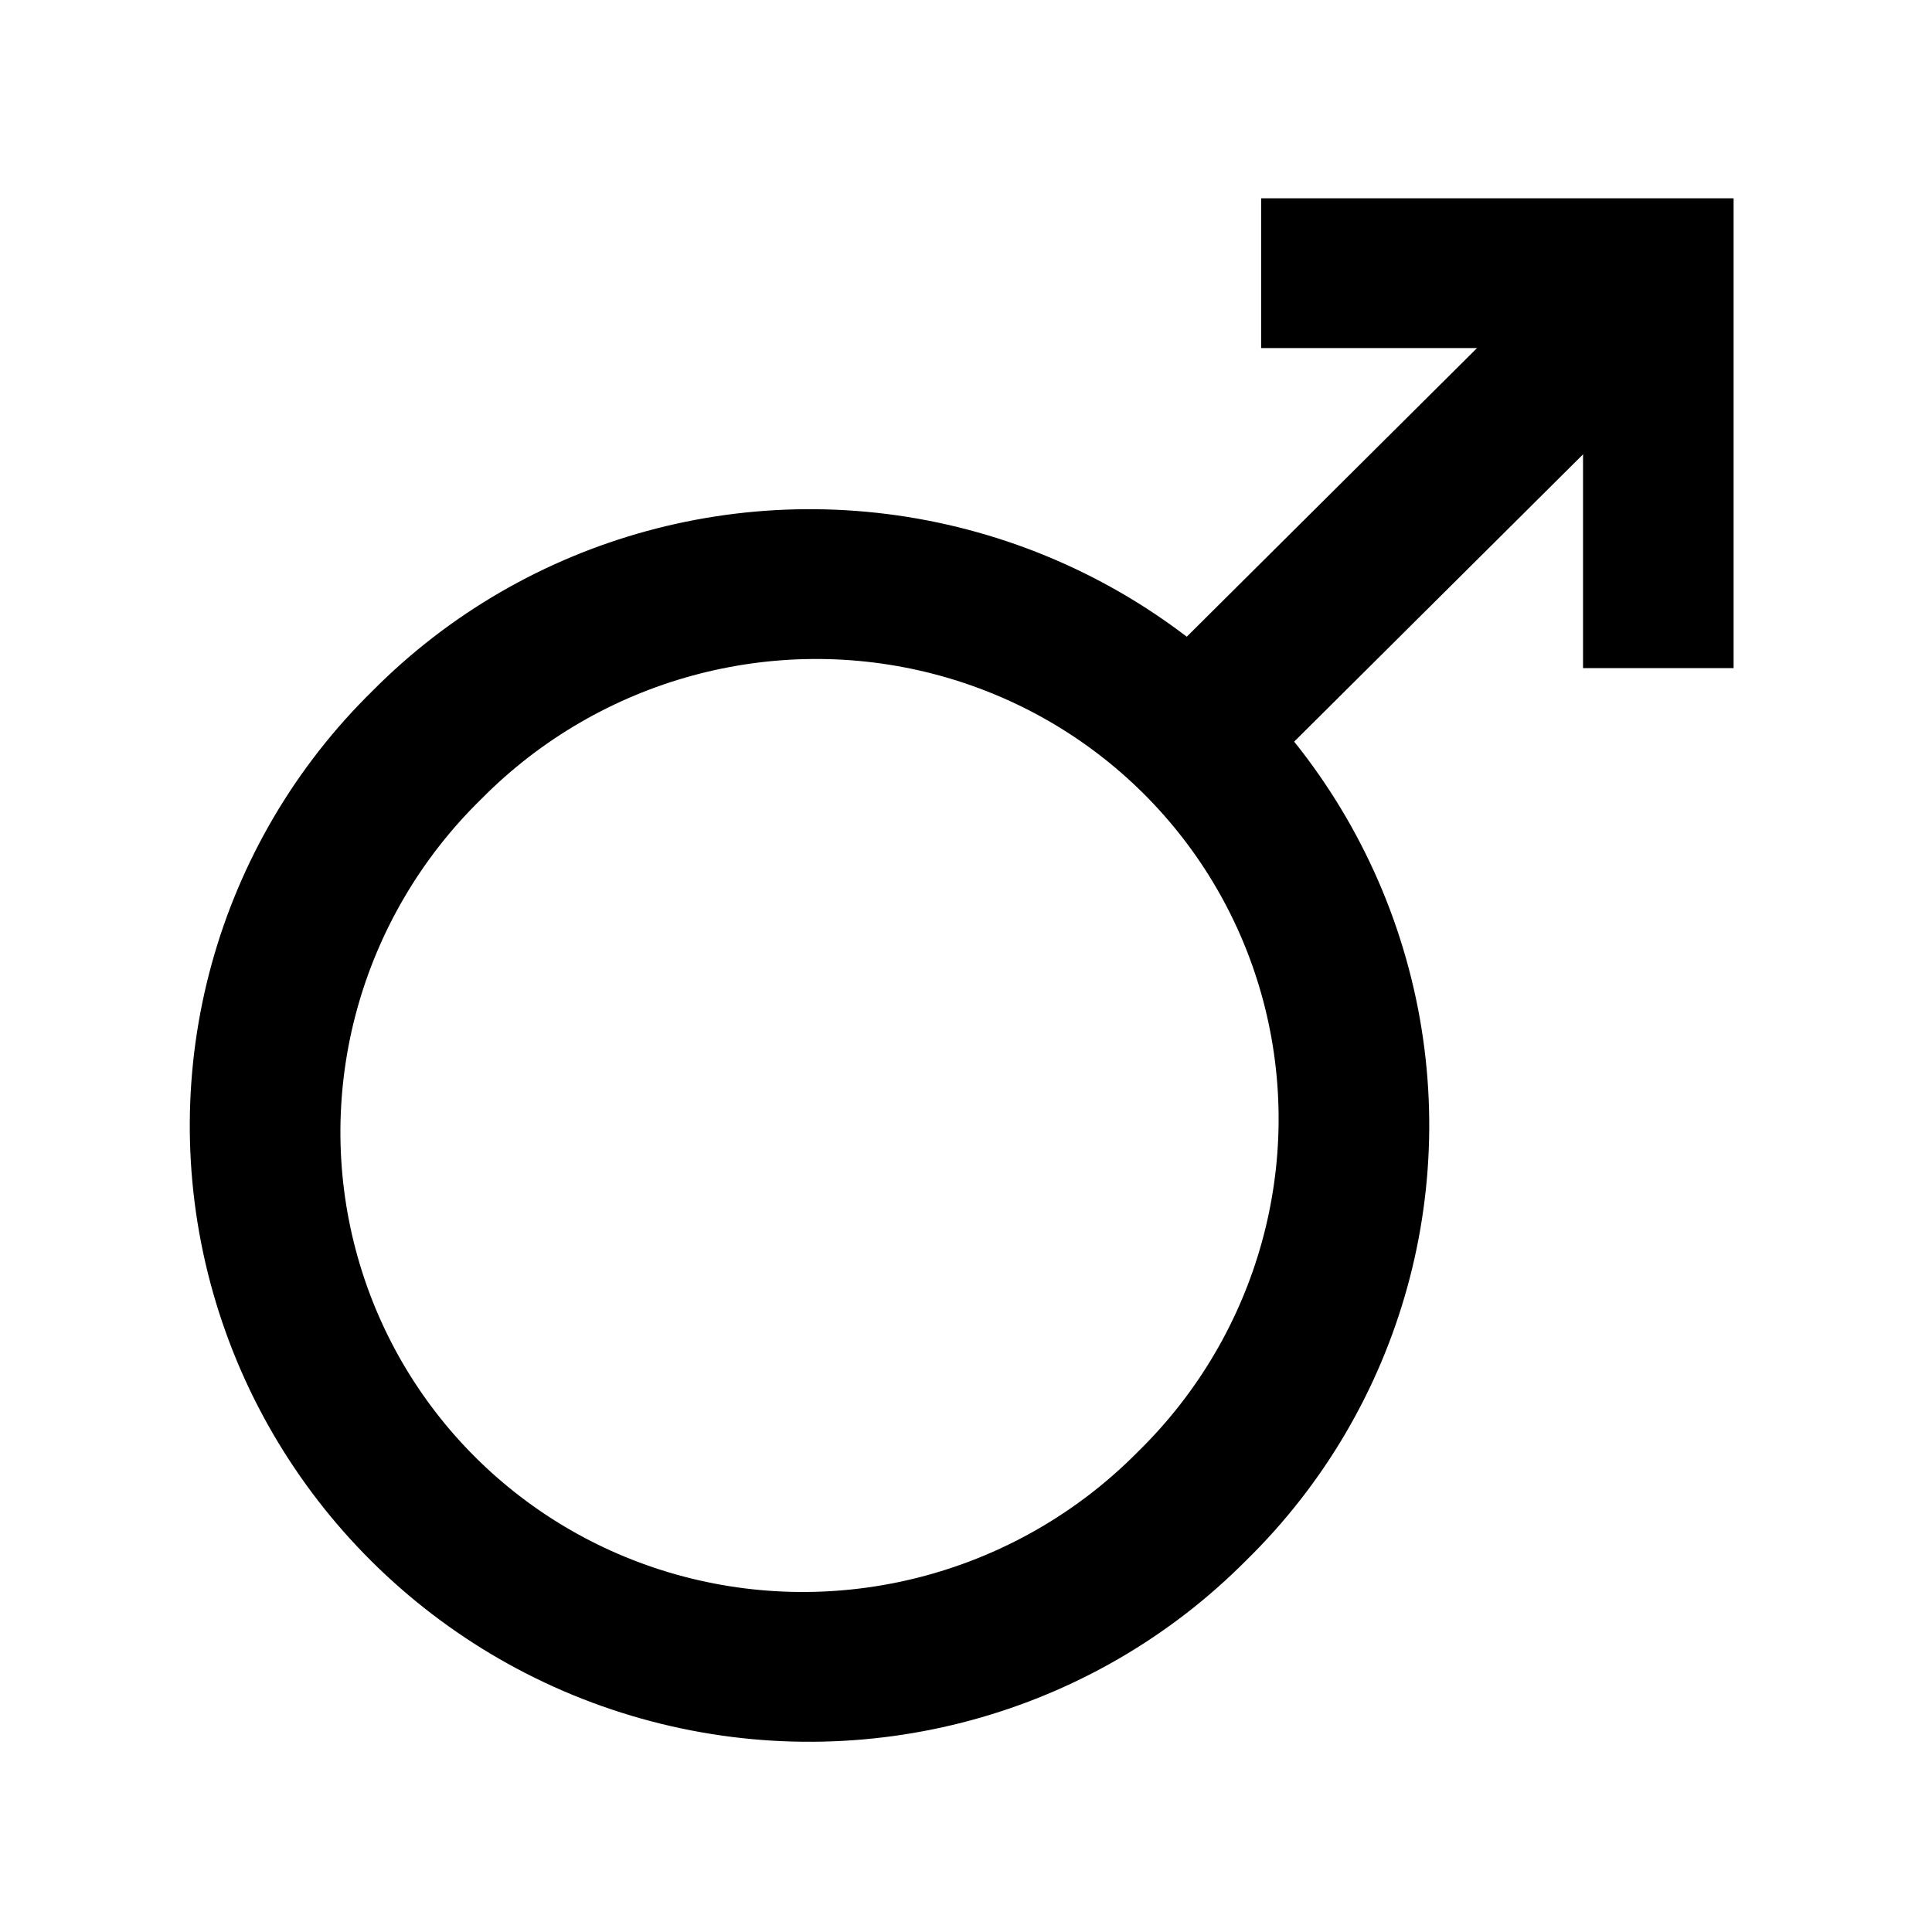
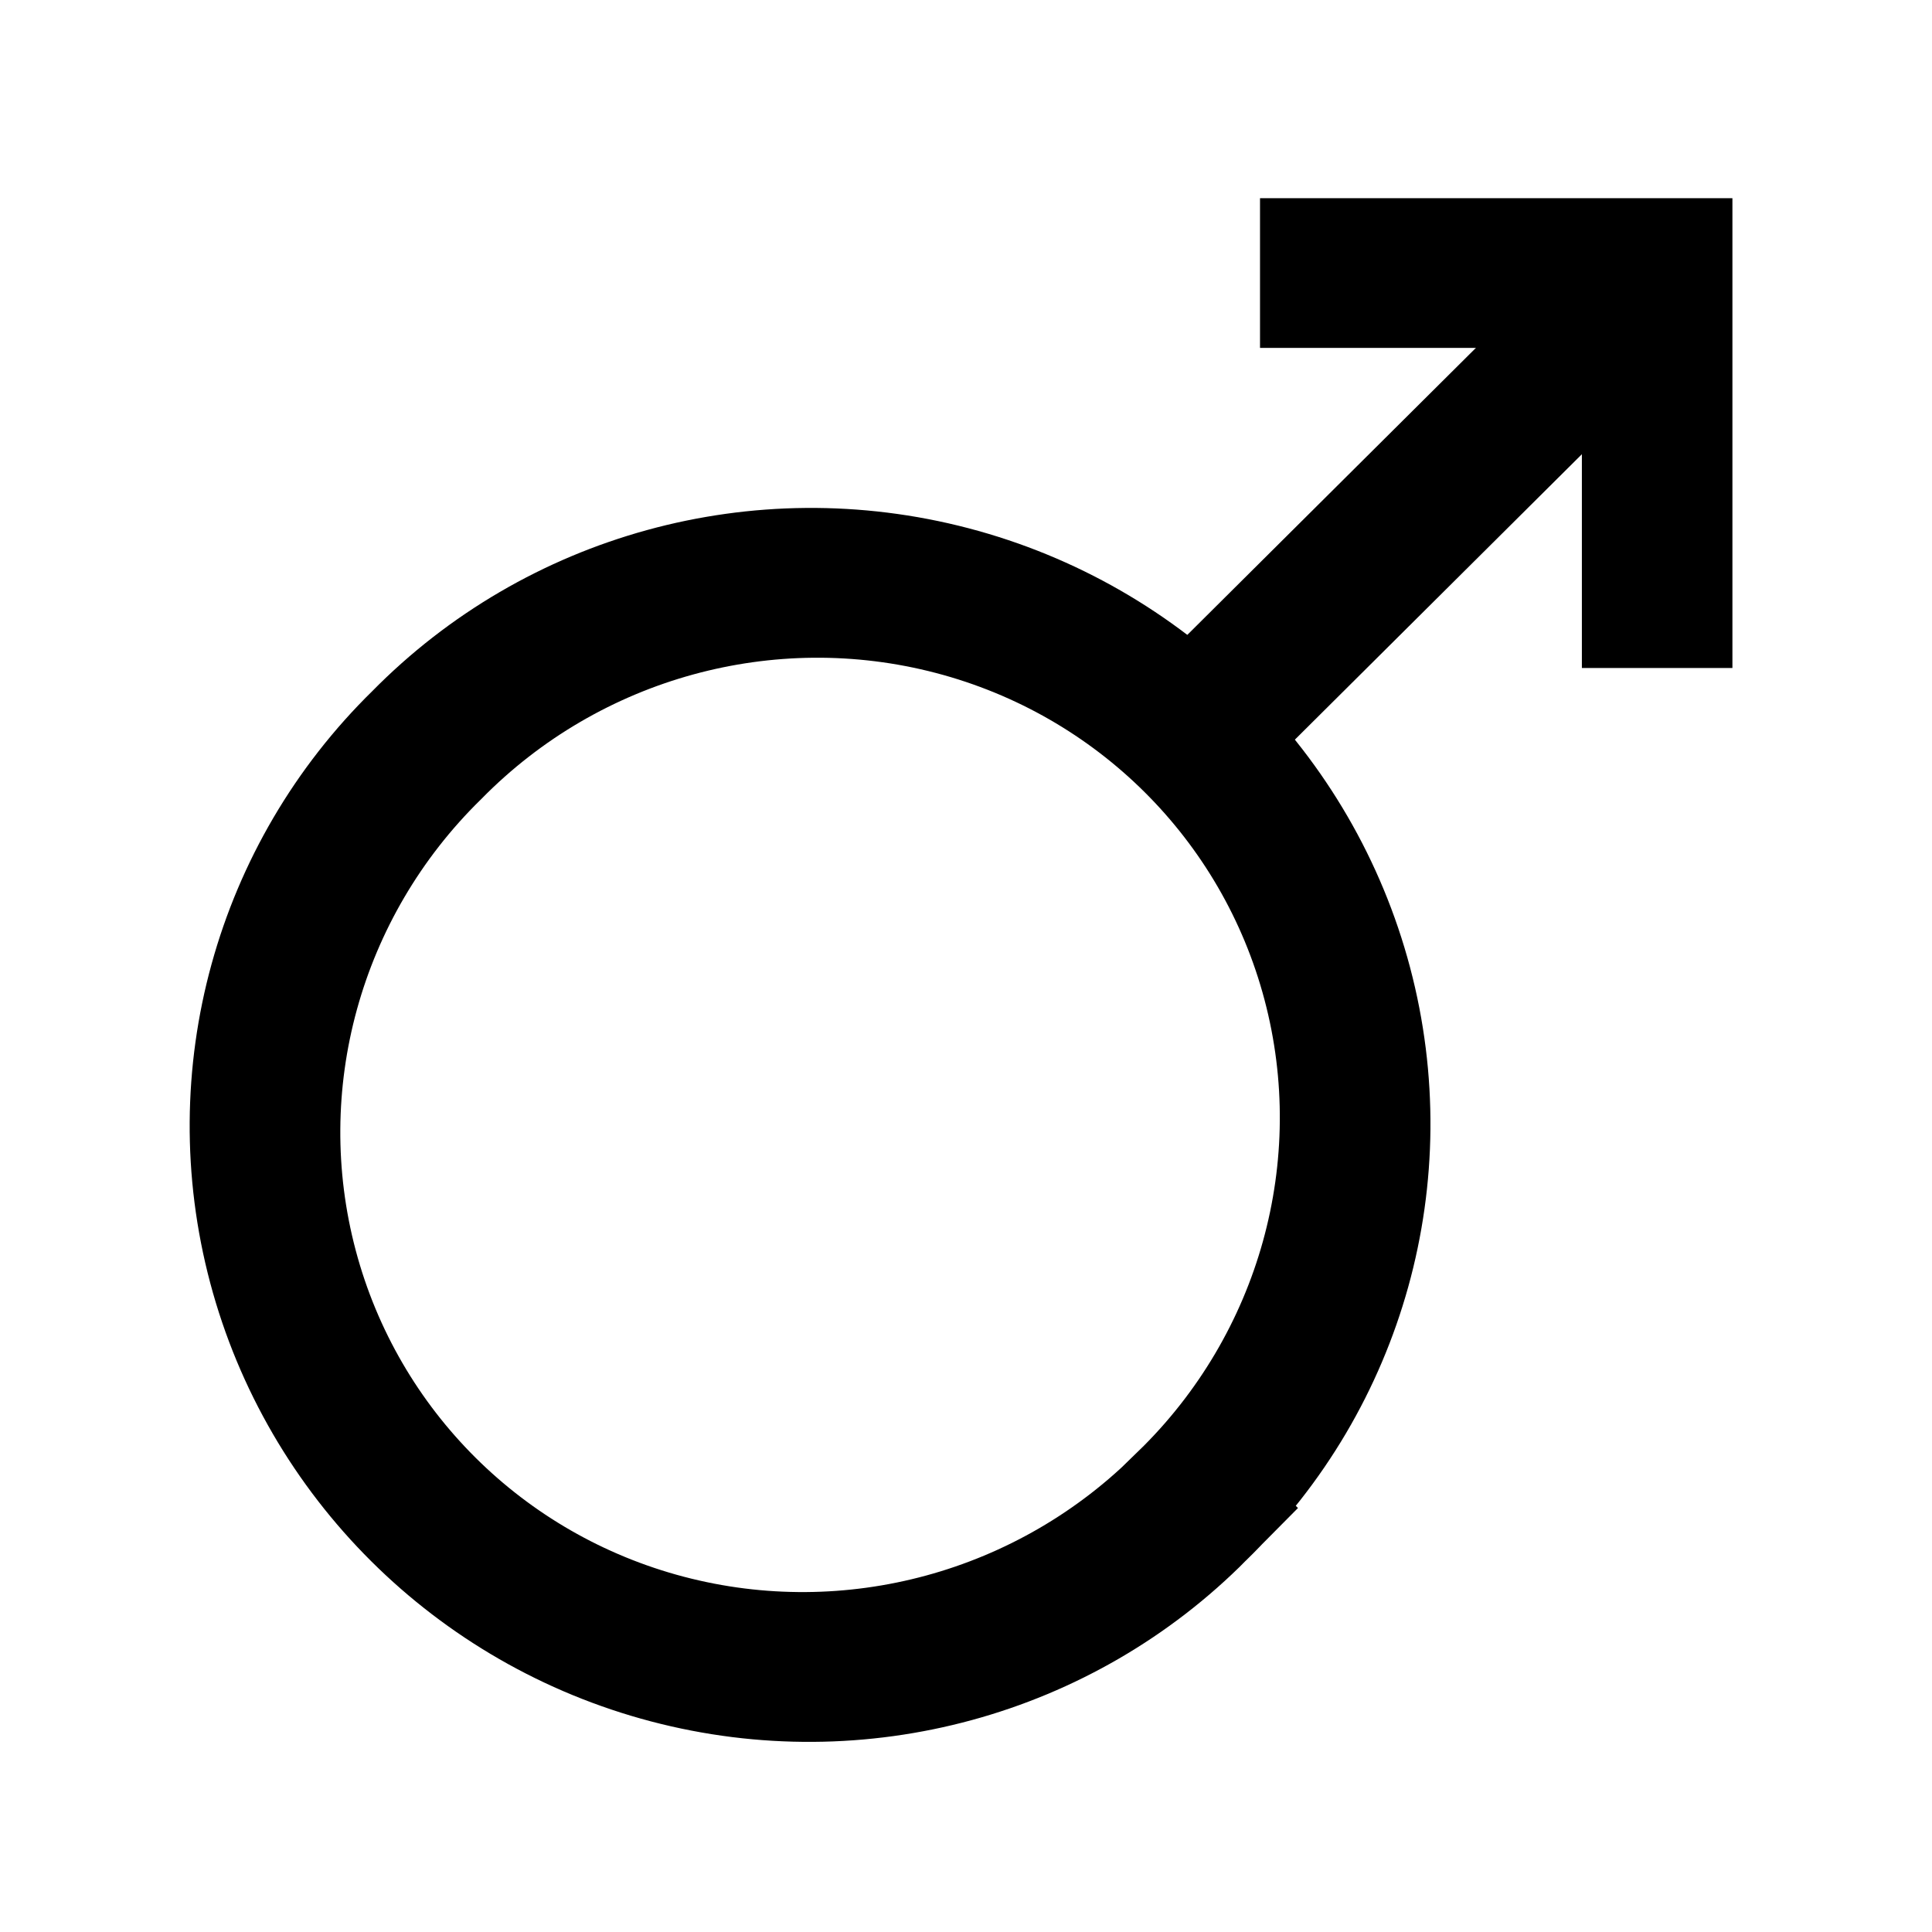
- <svg xmlns="http://www.w3.org/2000/svg" version="1.0" width="75" height="75" id="svg34864">
-   <defs id="defs34866" />
-   <g transform="translate(-348.7552,-478.0905)" id="layer1">
-     <g transform="matrix(1.948116,0,0,1.937312,-342.4303,-460.0101)" id="g1872">
-       <path d="M 387.95,489.603 L 378.662,498.891" style="opacity:1;color:black;fill:none;fill-opacity:0.75;fill-rule:evenodd;stroke:black;stroke-width:3;stroke-linecap:butt;stroke-linejoin:miter;marker:none;marker-start:none;marker-mid:none;marker-end:none;stroke-miterlimit:4;stroke-dasharray:none;stroke-dashoffset:0;stroke-opacity:1;visibility:visible;display:inline;overflow:visible" id="path26867" />
-       <path d="M 49.396 36.705 A 15.624 16.319 0 1 1  18.149,36.705 A 15.624 16.319 0 1 1  49.396 36.705 z" transform="matrix(0.48802,0.48802,-0.467594,0.467594,371.6094,473.1357)" style="opacity:1;color:black;fill:none;fill-opacity:1;fill-rule:evenodd;stroke:black;stroke-width:4.441;stroke-linecap:butt;stroke-linejoin:miter;marker:none;marker-start:none;marker-mid:none;marker-end:none;stroke-miterlimit:4;stroke-dasharray:none;stroke-dashoffset:0;stroke-opacity:1;visibility:visible;display:inline;overflow:visible" id="path26871" />
-       <path d="M 379.928,489.702 C 387.842,489.702 387.842,489.702 387.842,489.702 L 387.842,497.616" style="fill:none;fill-rule:evenodd;stroke:black;stroke-width:3;stroke-linecap:butt;stroke-linejoin:miter;stroke-miterlimit:4;stroke-dasharray:none;stroke-opacity:1" id="path27759" />
-     </g>
+ <svg xmlns="http://www.w3.org/2000/svg" version="1" width="75" height="75">
+   <g fill="none" fill-rule="evenodd" stroke="#000">
+     <path d="M387.95 489.603l-9.288 9.288" color="#000" fill-opacity=".75" stroke-width="3" overflow="visible" transform="matrix(1.948 0 0 1.9373 -691.186 -938.1)" />
+     <path d="M49.396 36.705a15.624 16.32 0 1 1-31.247 0 15.624 16.32 0 1 1 31.246 0z" transform="matrix(.9507 .9454 -.911 .906 32.753 -21.49)" color="#000" stroke-width="4.441" overflow="visible" />
+     <path d="M379.928 489.702h7.914v7.914" stroke-width="3" transform="matrix(1.948 0 0 1.9373 -691.186 -938.1)" />
  </g>
</svg>
